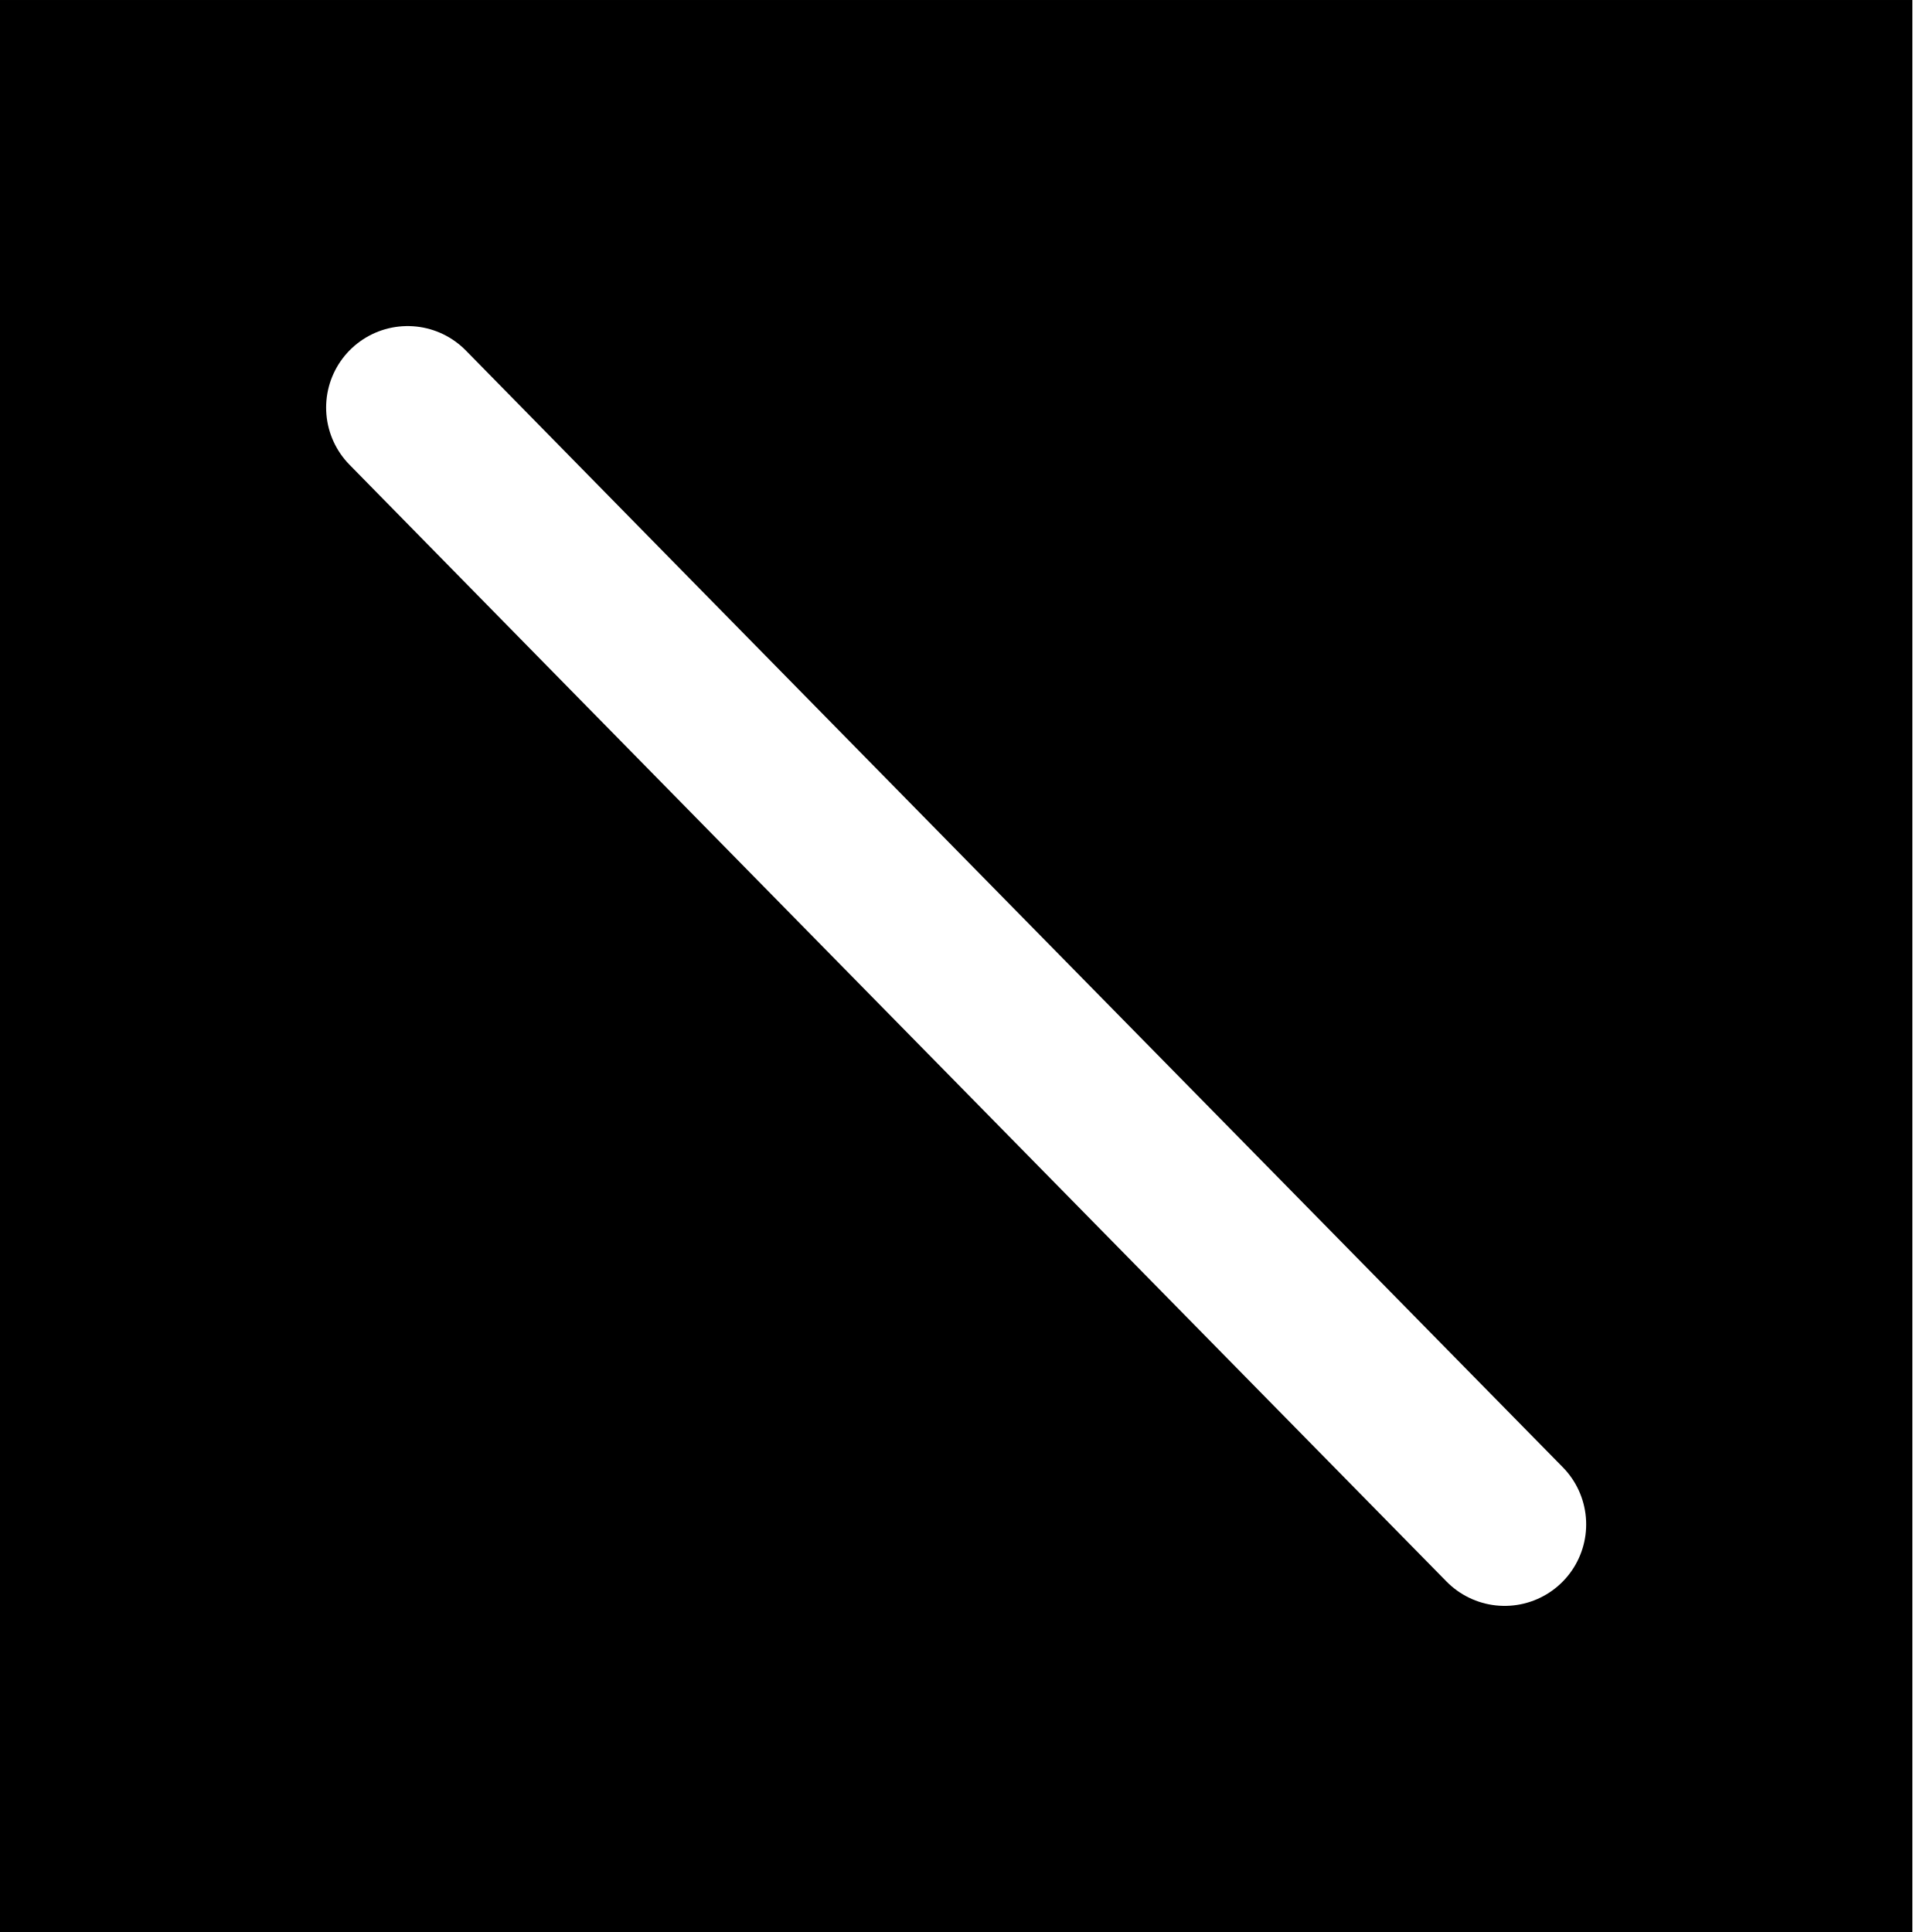
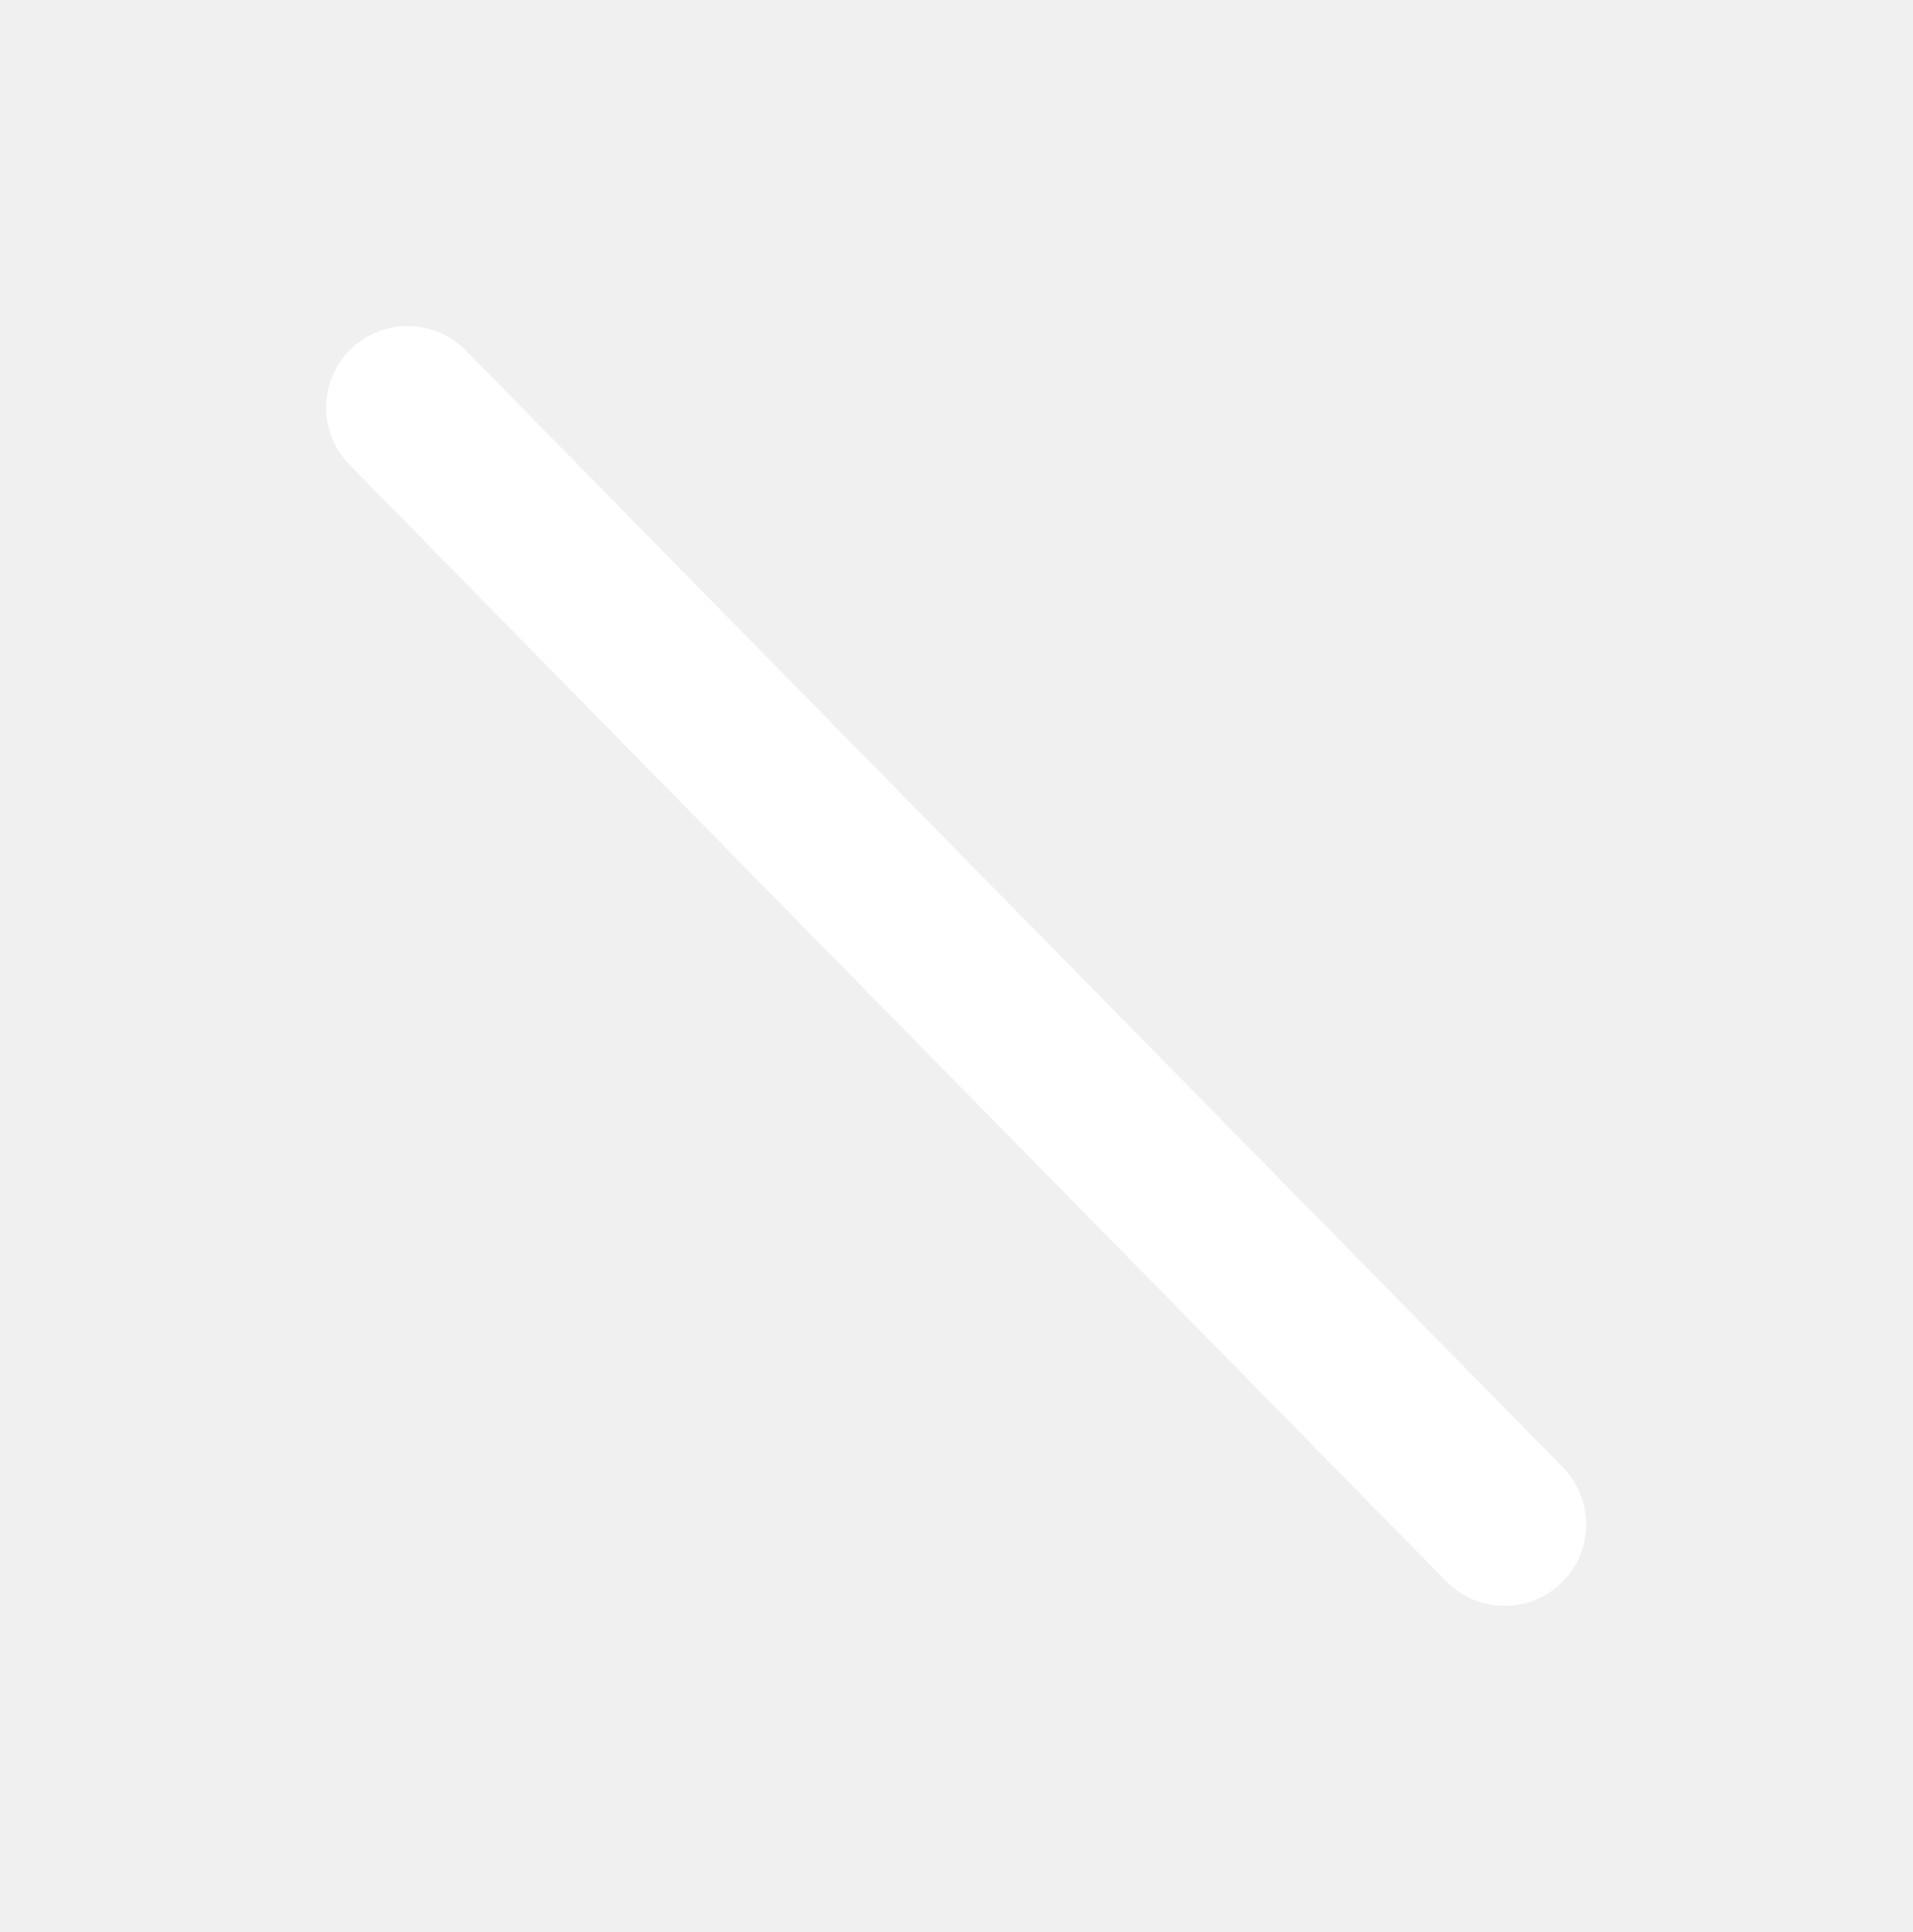
<svg xmlns="http://www.w3.org/2000/svg" version="1.1" viewBox="0 0 46.91 47.401" width="140.729" height="142.203">
  <defs>
    <style class="style-fonts">
      </style>
  </defs>
-   <rect x="0" y="0" width="46.91" height="47.401" fill="#000" />
+   <rect x="0" y="0" width="46.91" height="47.401" fill="none" />
  <g stroke-linecap="round">
    <g transform="translate(10 10) rotate(0 13.45476 13.70058)">
      <path d="M0 0 C4.48 4.57, 22.42 22.83, 26.91 27.4 M0 0 C4.48 4.57, 22.42 22.83, 26.91 27.4" stroke="#ffffff" stroke-width="4" fill="none" />
    </g>
  </g>
  <mask />
</svg>
